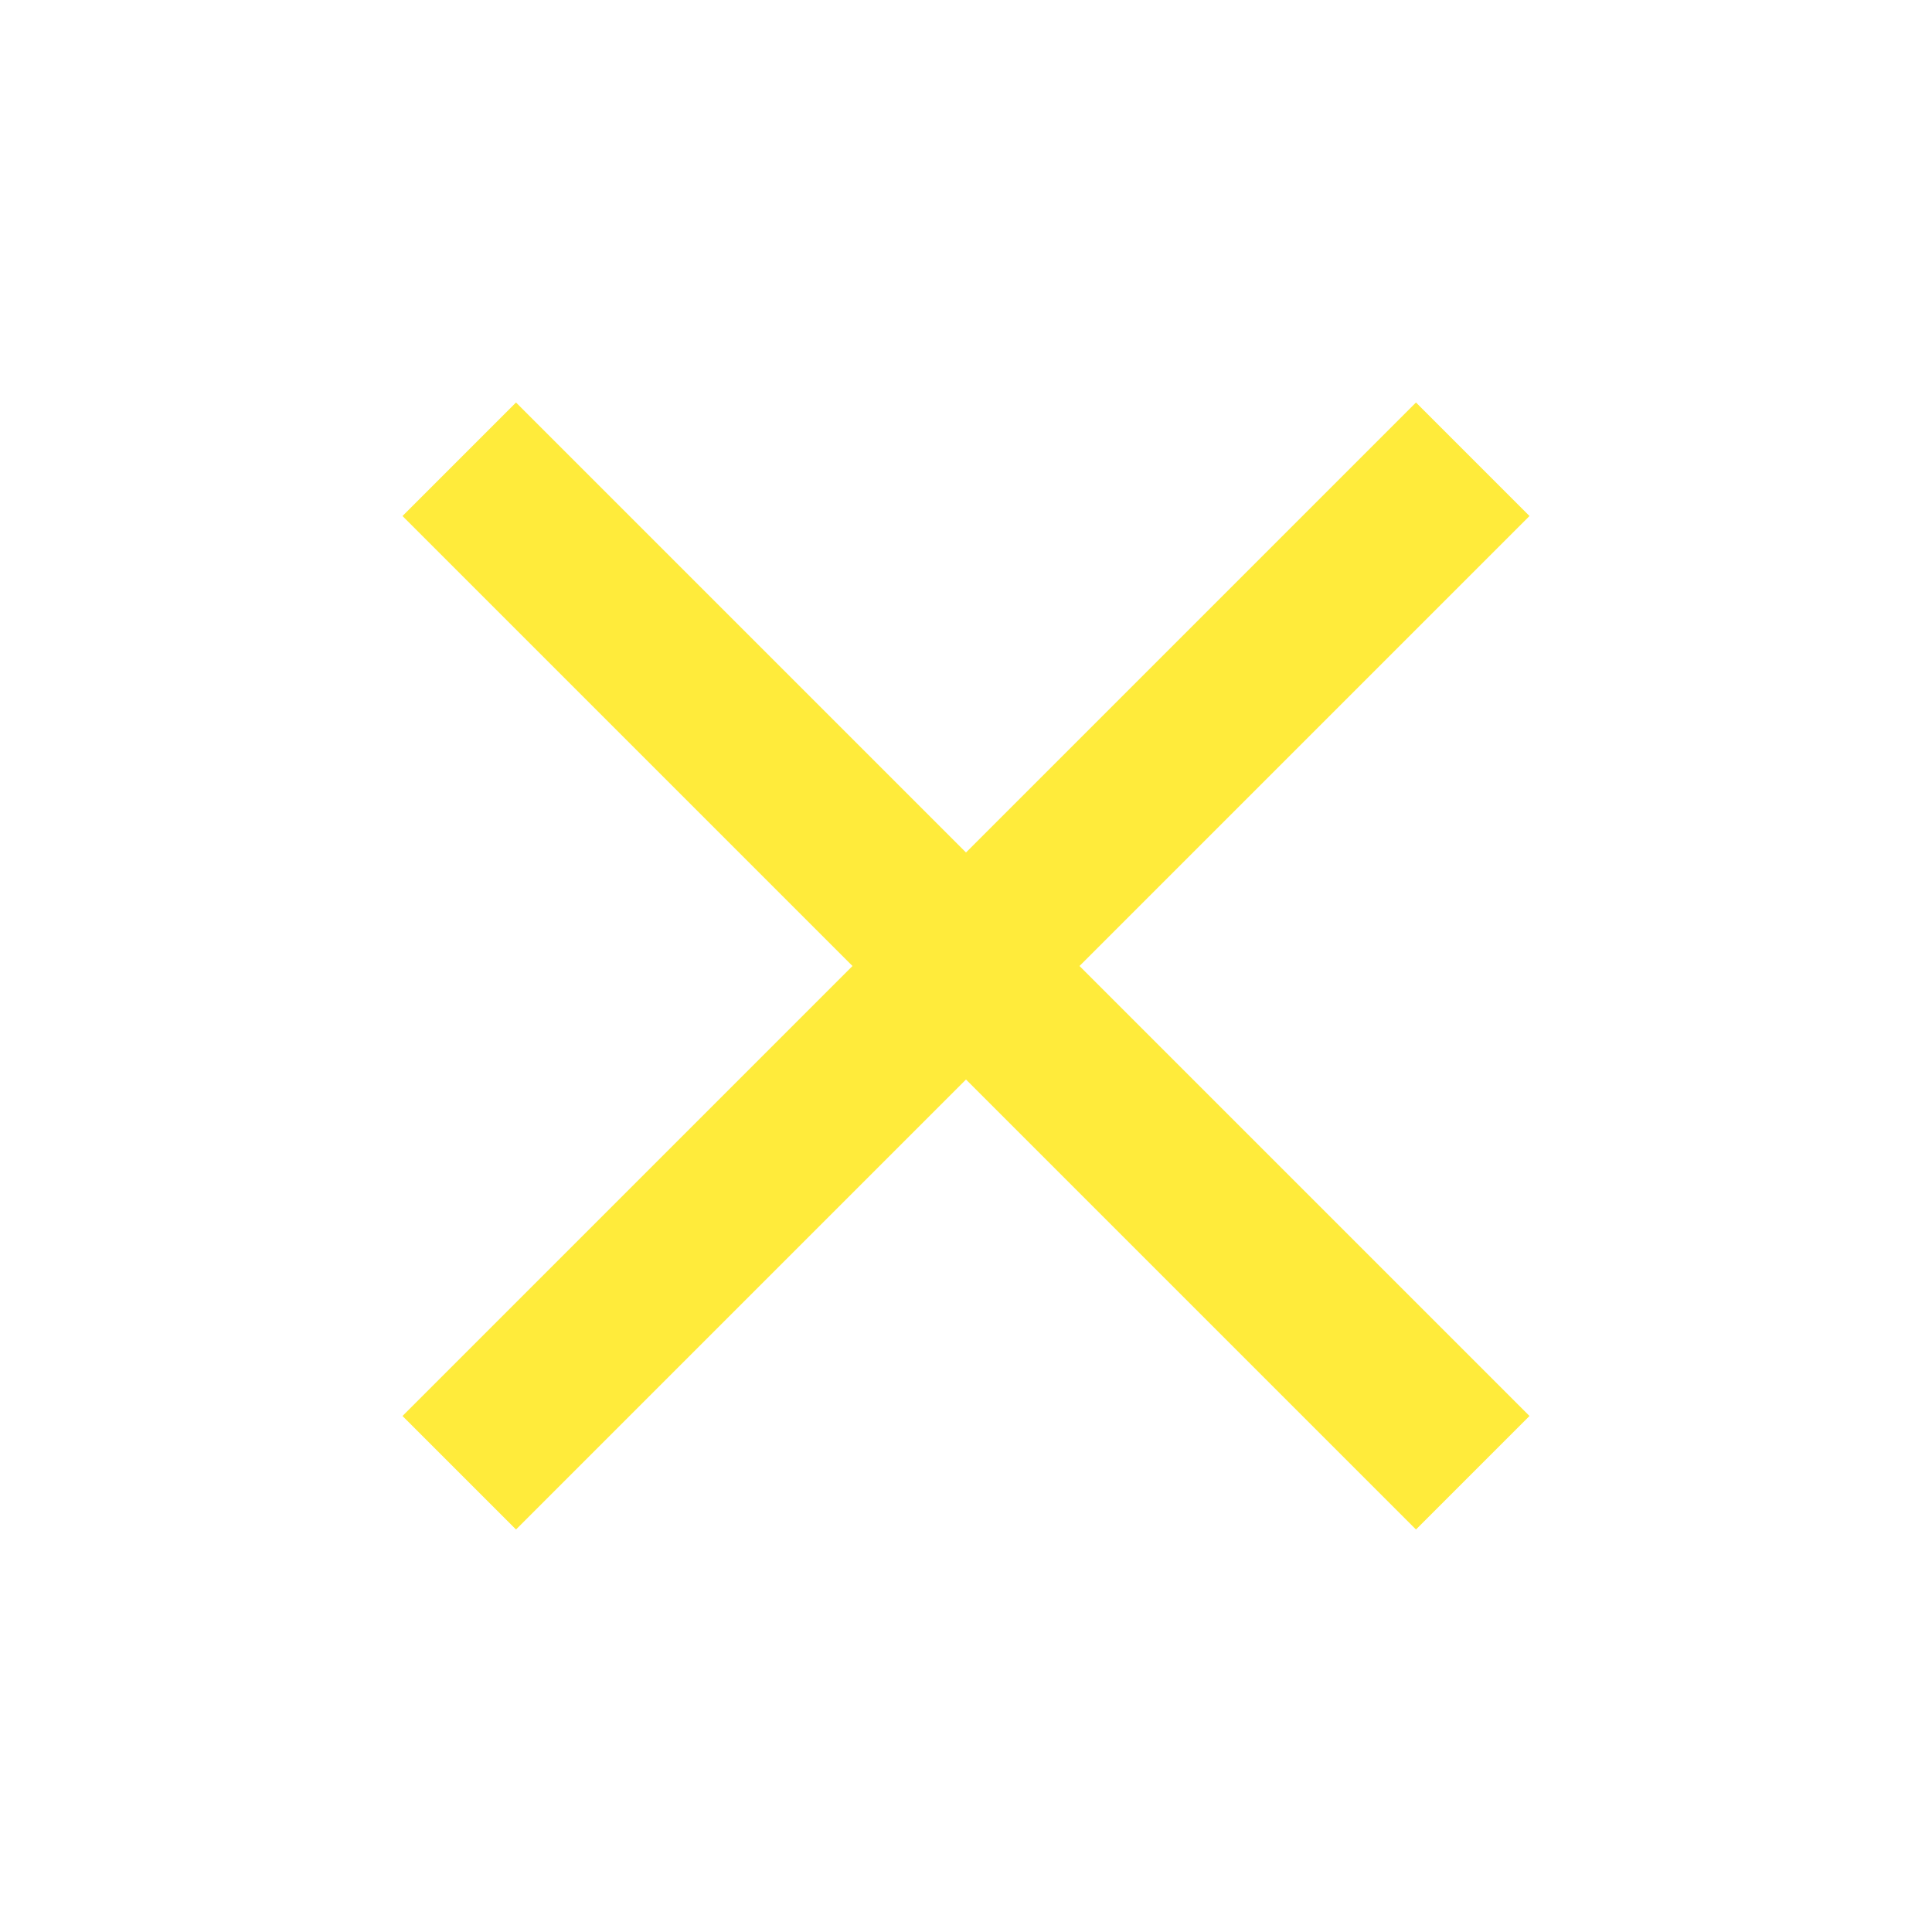
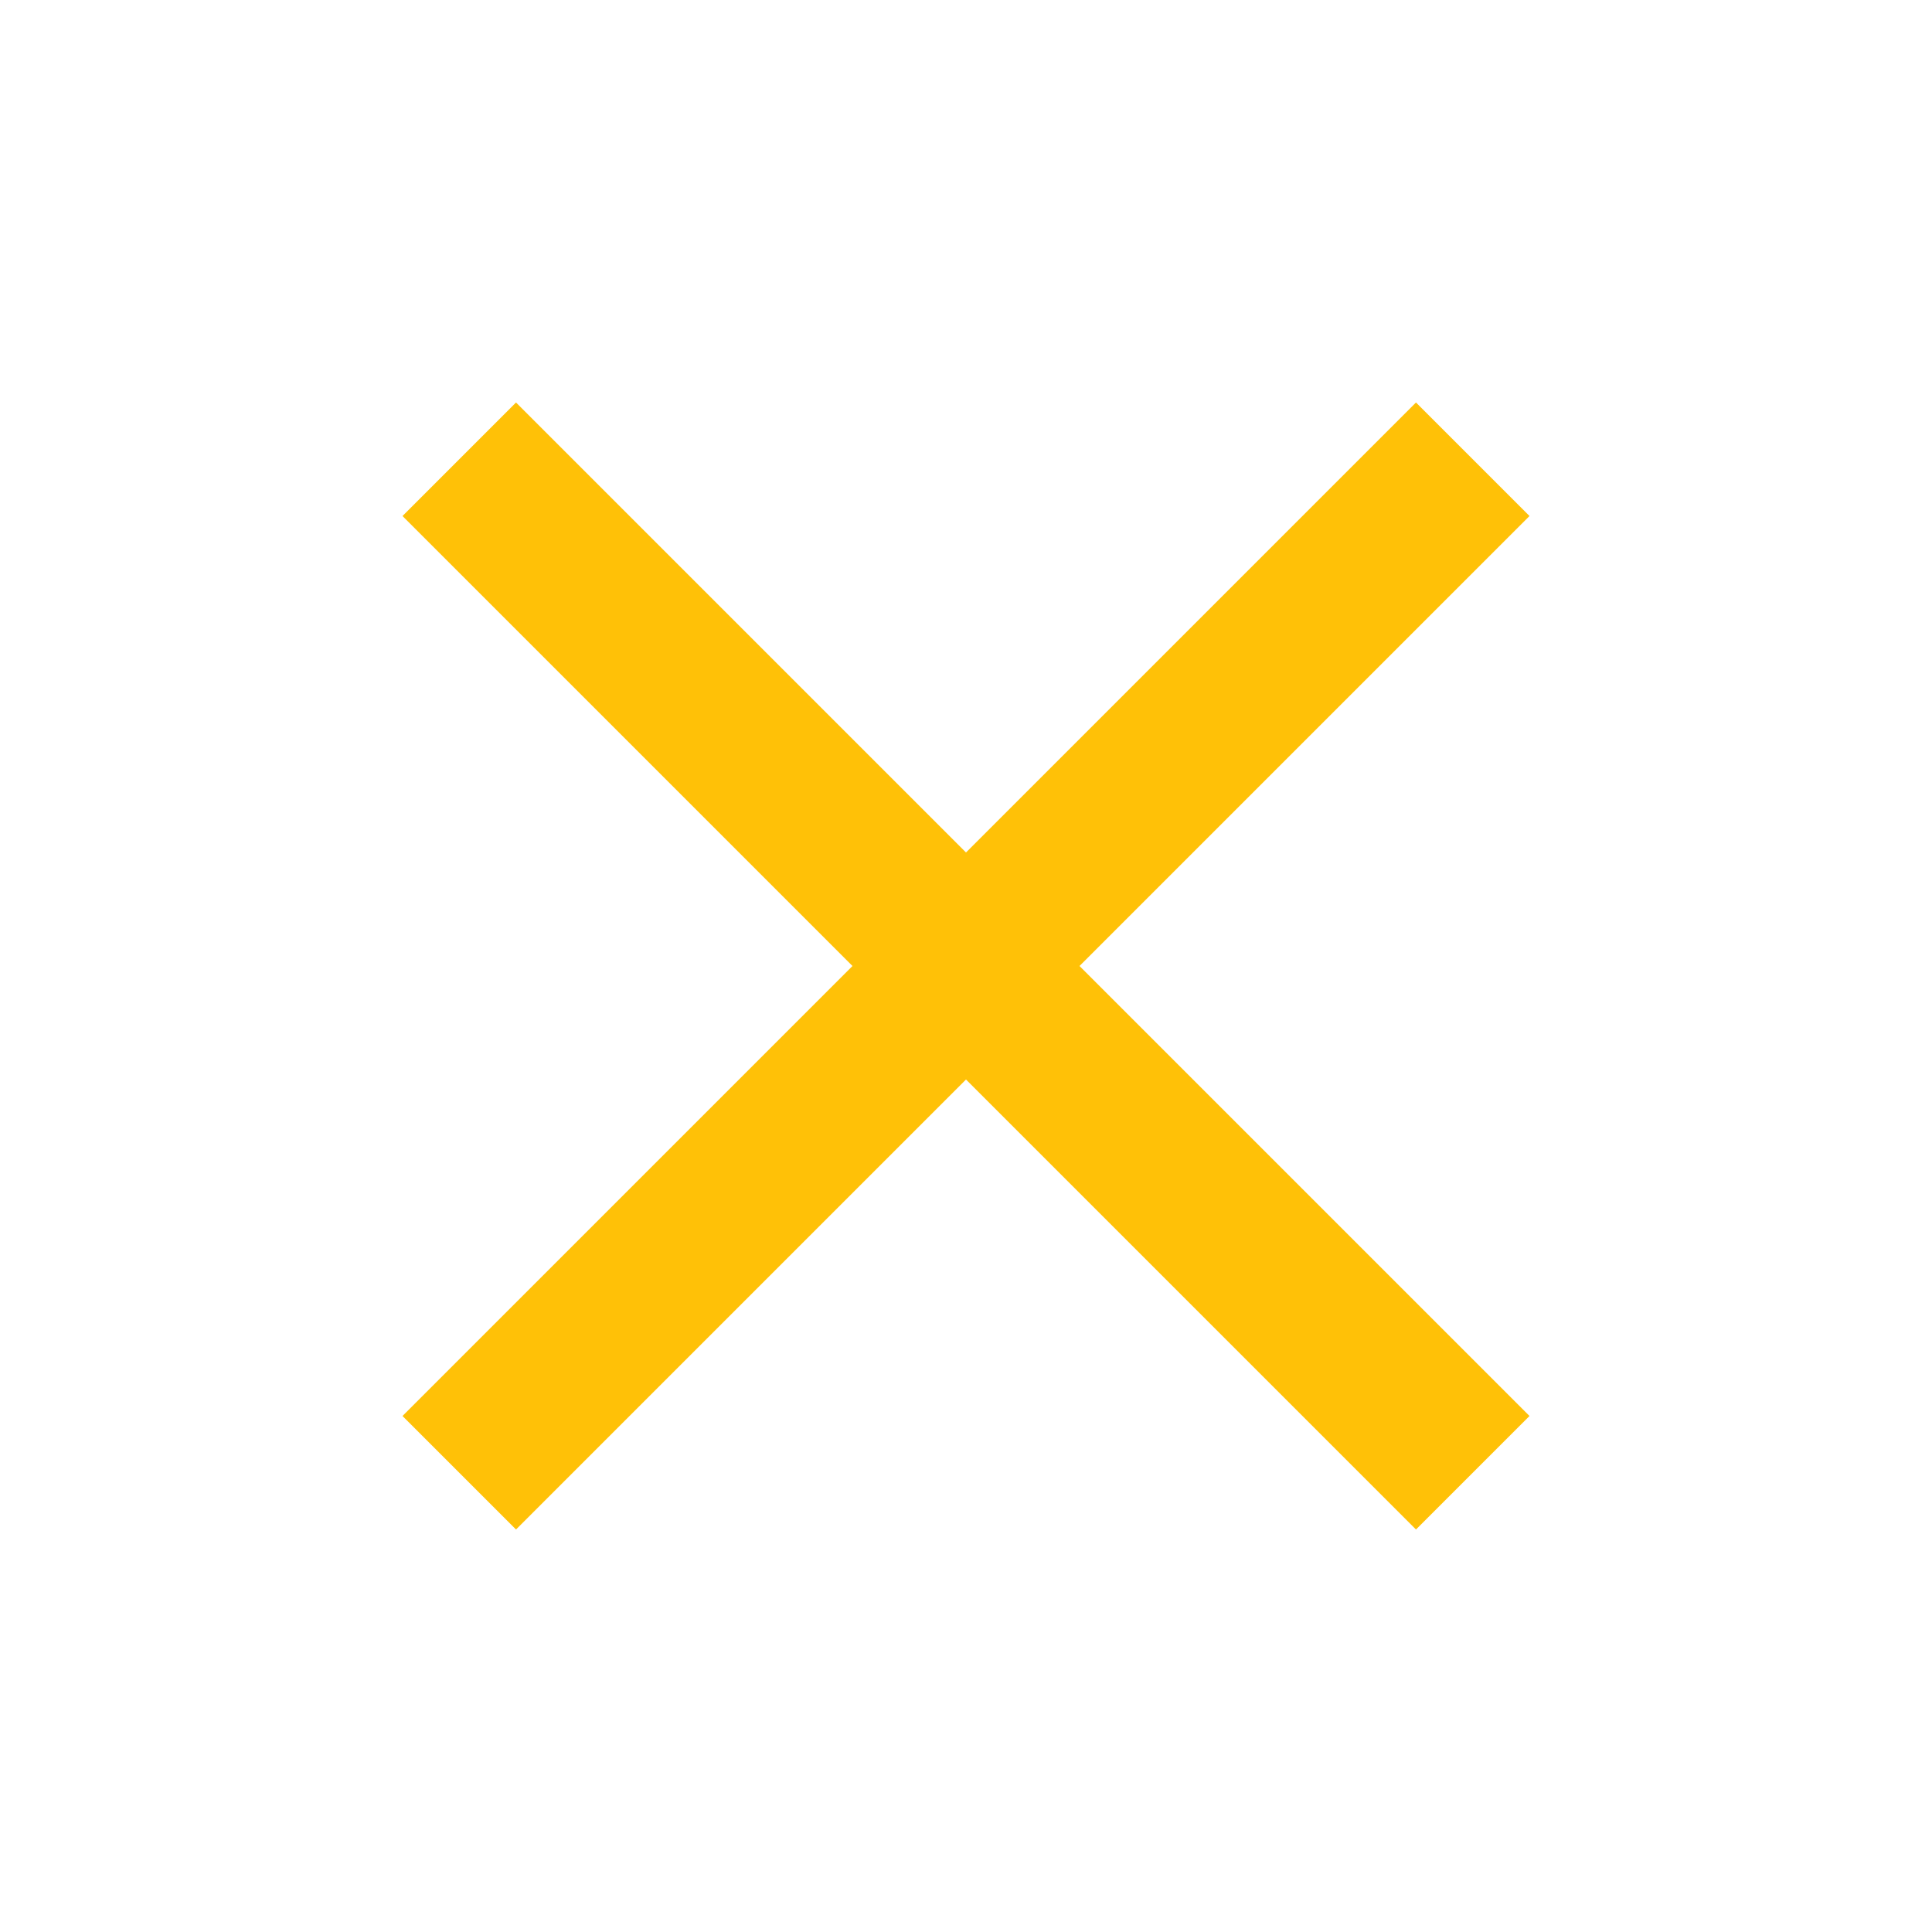
- <svg xmlns="http://www.w3.org/2000/svg" version="1.1" width="12px" height="12px" fill="#FFEB3B" viewBox="0 0 24 24">
+ <svg xmlns="http://www.w3.org/2000/svg" version="1.1" width="12px" height="12px" fill="#FFC107" viewBox="0 0 24 24">
  <path d="M19,6.41L17.59,5L12,10.59L6.41,5L5,6.41L10.59,12L5,17.59L6.41,19L12,13.41L17.59,19L19,17.59L13.41,12L19,6.41Z" />
</svg>
